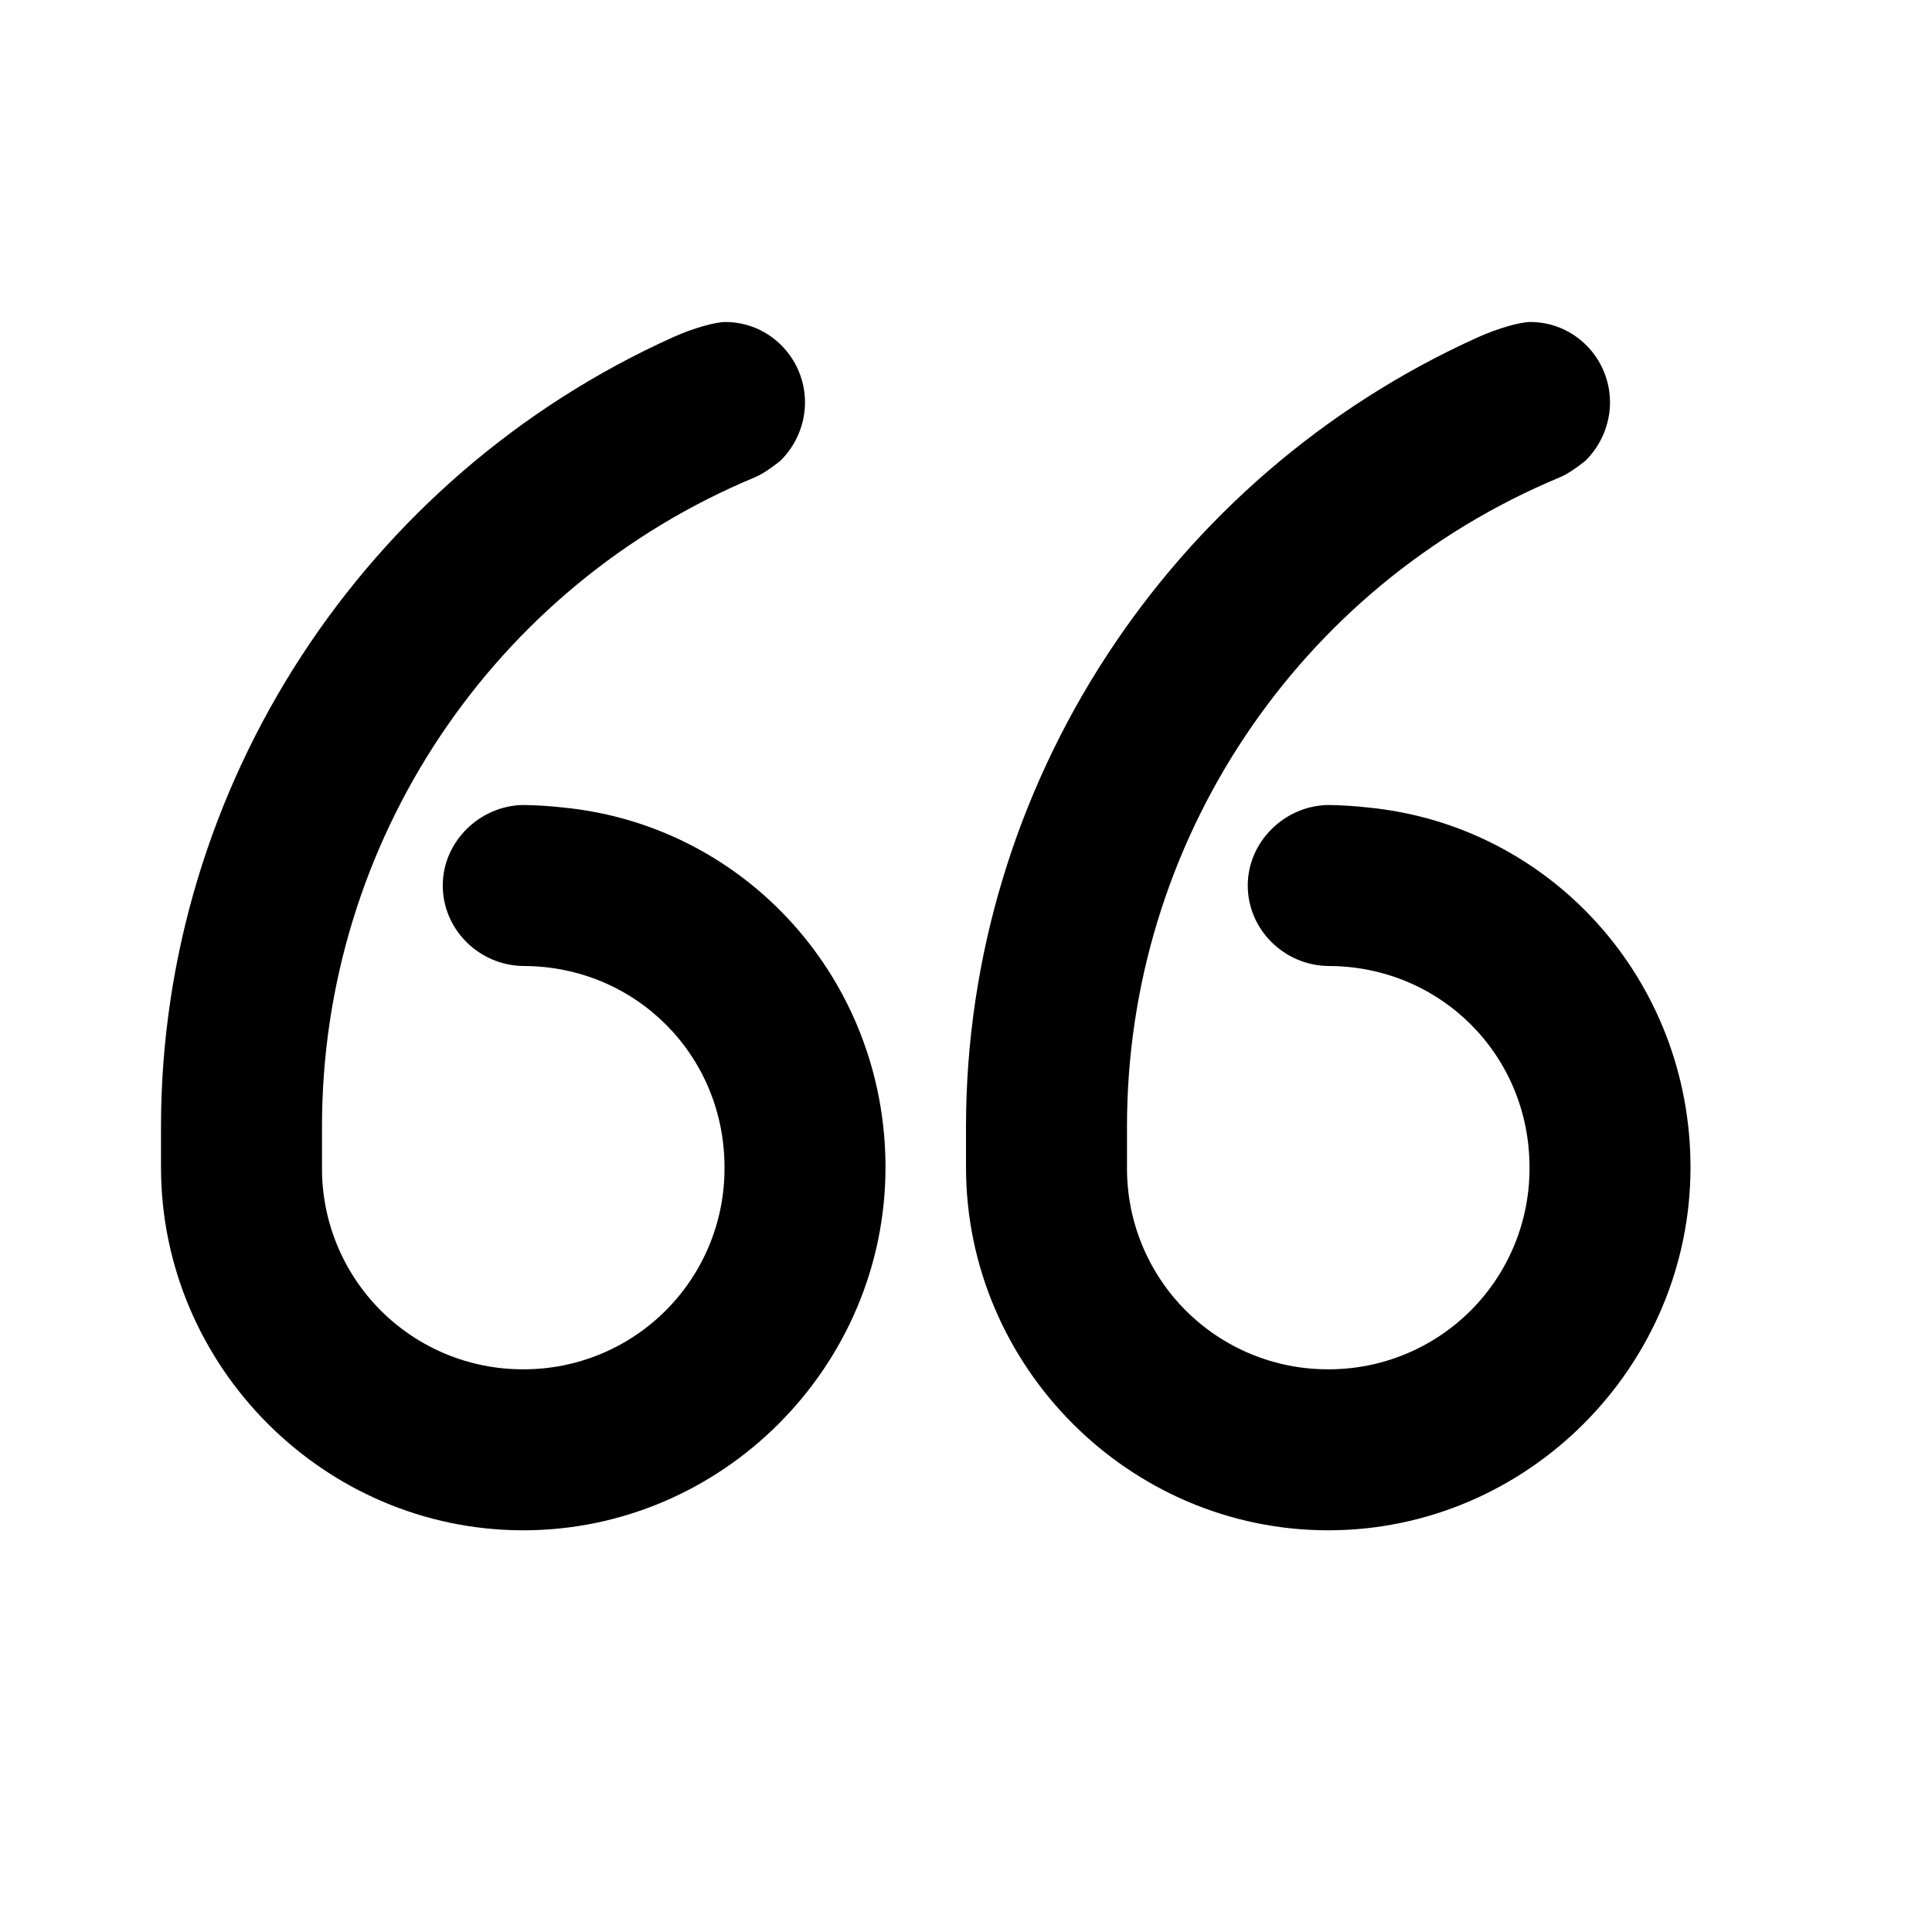
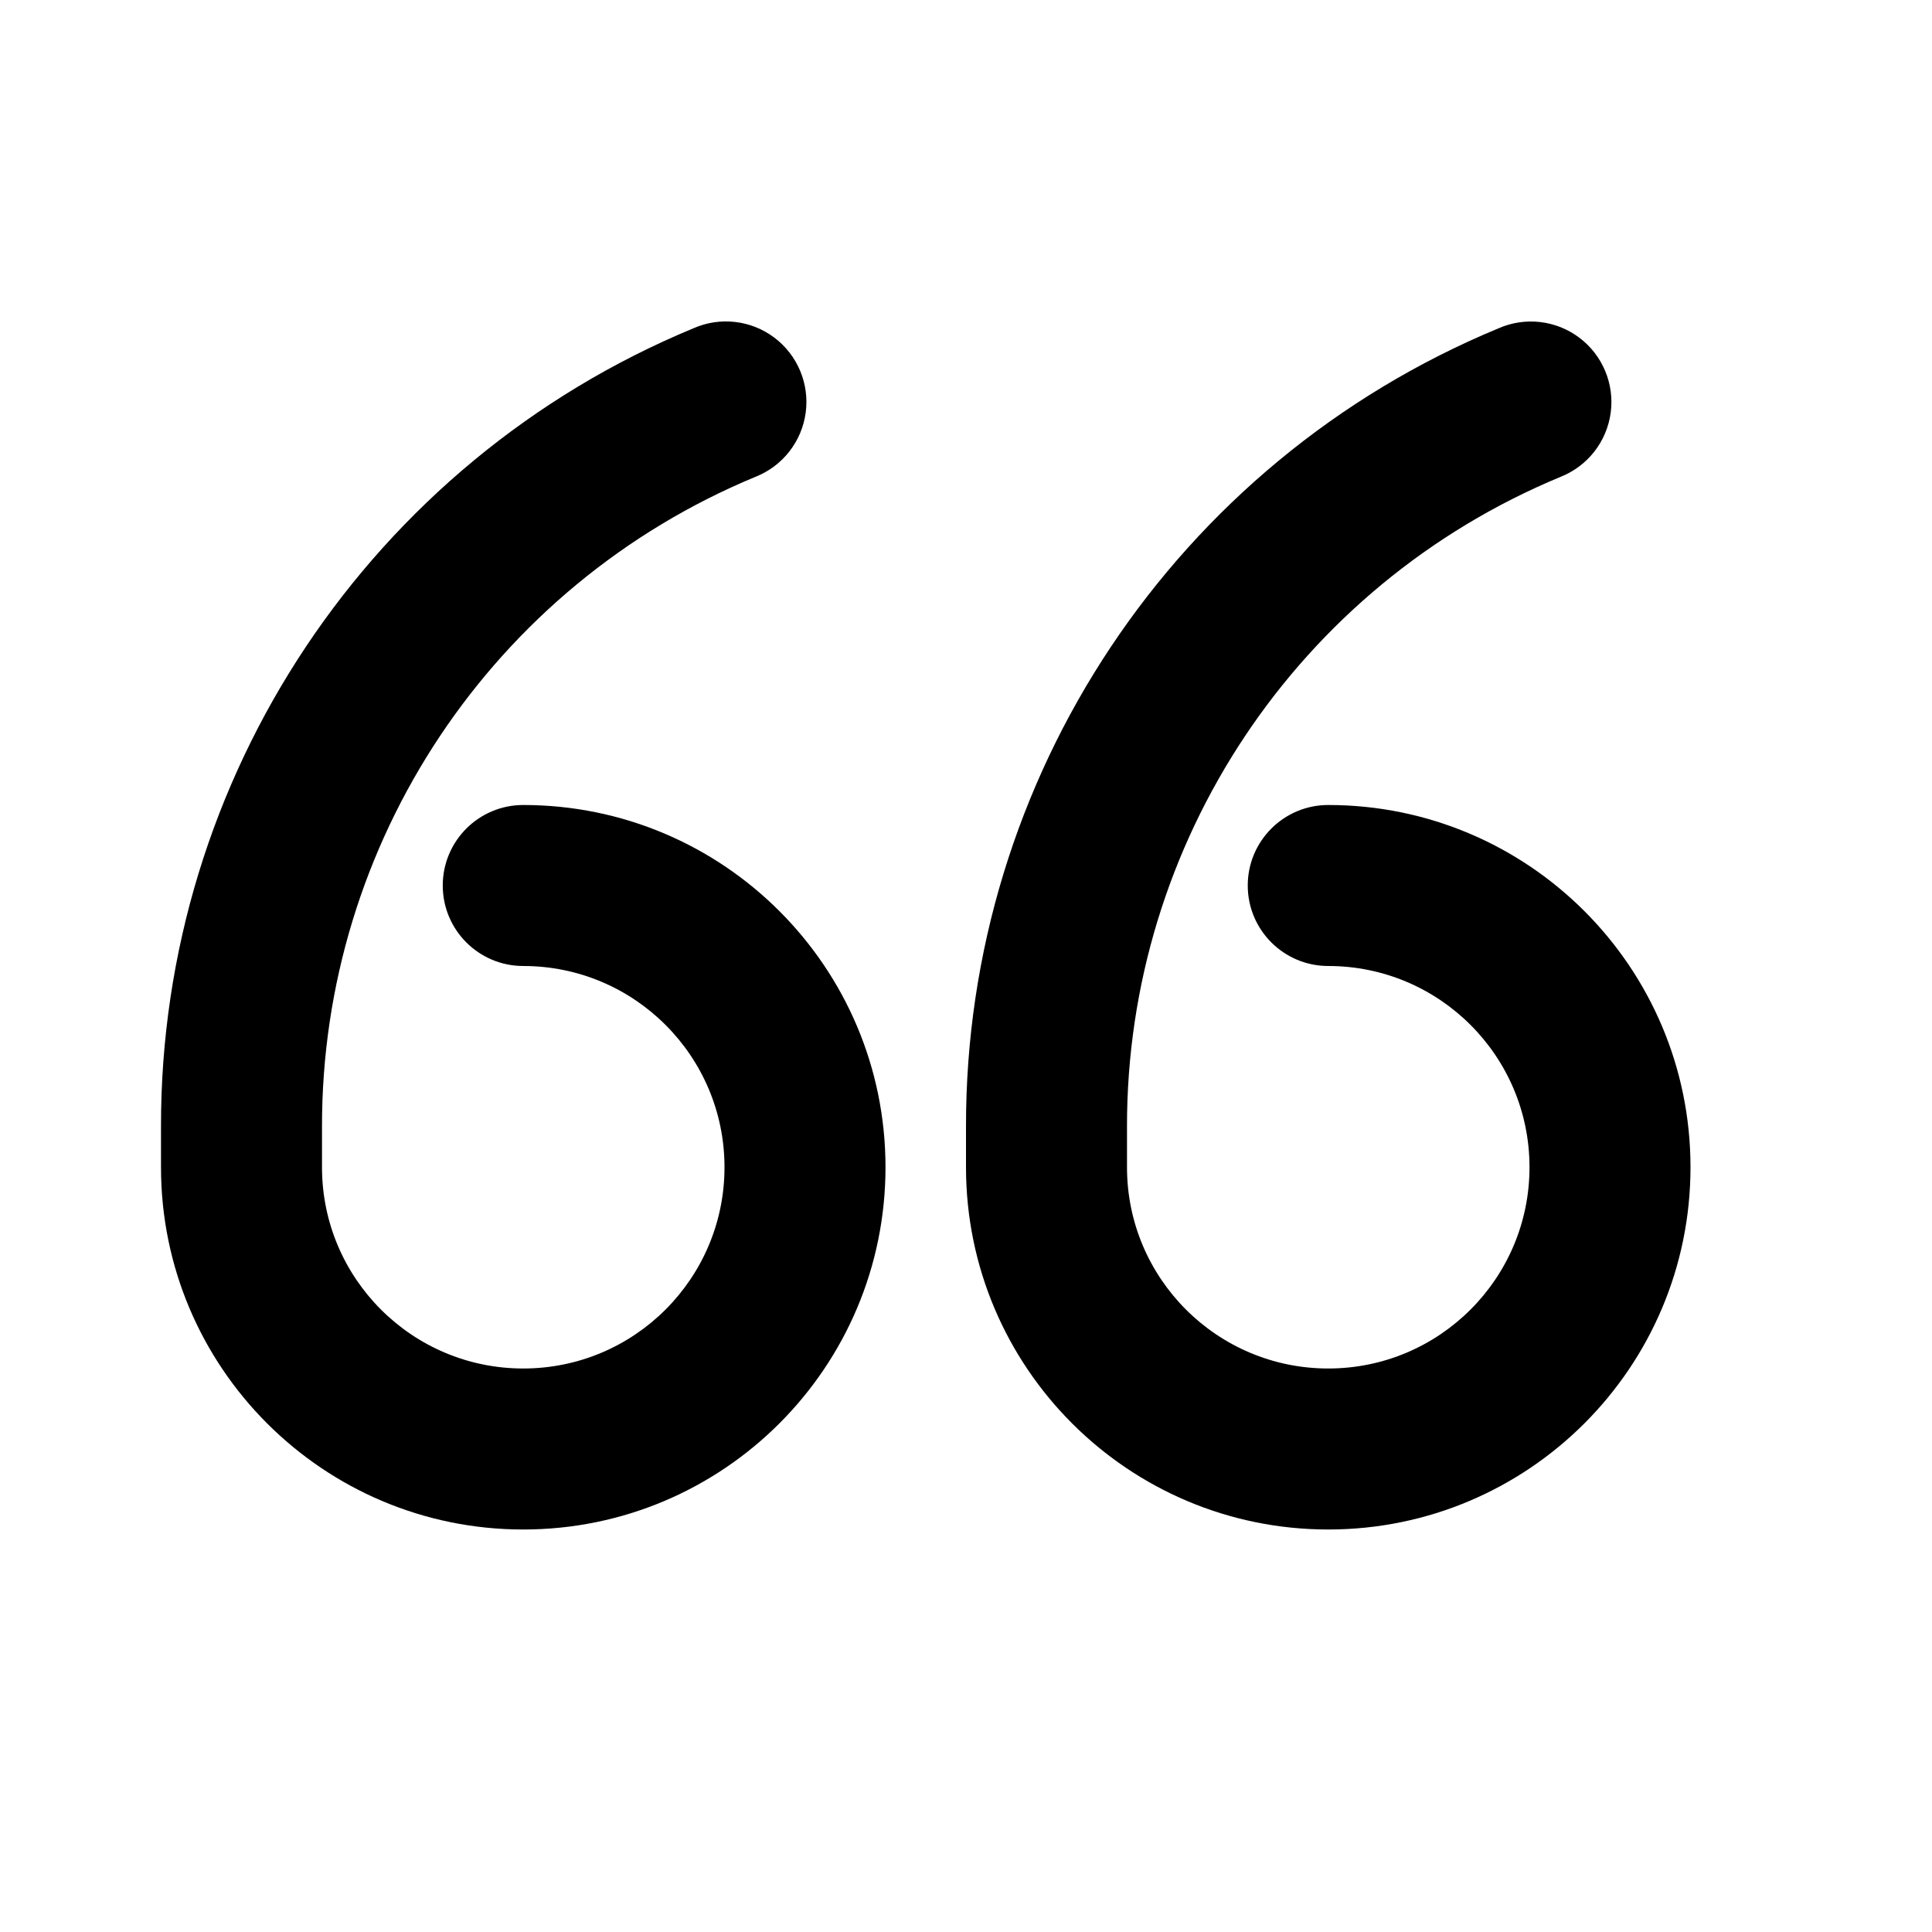
<svg xmlns="http://www.w3.org/2000/svg" width="24" height="24" viewBox="0 0 24 24">
-   <path d="M19.01 4c-.122 0-.397.075-.647.188C14.52 5.919 12 9.767 12 14v.5c0 2.473 2.027 4.51 4.5 4.51S21 16.973 21 14.5c0-2.327-1.736-4.248-4.007-4.469A4.993 4.993 0 0 0 16.5 10c-.543.008-1 .457-1 1 0 .543.447.992 1 1 1.393 0 2.5 1.107 2.5 2.5a2.493 2.493 0 0 1-2.5 2.51A2.493 2.493 0 0 1 14 14.5V14a8.73 8.73 0 0 1 5.378-8.071c.134-.055.316-.205.316-.205C19.887 5.535 20 5.27 20 5c0-.549-.441-1-.99-1zm-10 0c-.122 0-.397.075-.647.188C4.52 5.919 2 9.767 2 14v.5c0 2.473 2.027 4.51 4.5 4.51S11 16.973 11 14.5c0-2.327-1.736-4.248-4.007-4.469A4.993 4.993 0 0 0 6.5 10c-.543.008-1 .457-1 1 0 .543.447.992 1 1C7.893 12 9 13.107 9 14.5a2.493 2.493 0 0 1-2.5 2.51A2.493 2.493 0 0 1 4 14.5V14a8.73 8.73 0 0 1 5.378-8.071c.134-.055.316-.205.316-.205C9.887 5.535 10 5.27 10 5c0-.549-.441-1-.99-1z" />
+   <path d="M6.5 19A4.5 4.5 0 0 1 2 14.5V14a10.718 10.718 0 0 1 6.614-9.922 1 1 0 1 1 .771 1.845A8.726 8.726 0 0 0 4 14v.5A2.5 2.5 0 1 0 6.5 12a1 1 0 0 1 0-2 4.5 4.5 0 0 1 0 9zM16.5 19a4.5 4.5 0 0 1-4.5-4.5V14a10.718 10.718 0 0 1 6.614-9.921 1 1 0 1 1 .771 1.845A8.726 8.726 0 0 0 14 14v.5a2.5 2.5 0 1 0 2.5-2.5 1 1 0 0 1 0-2 4.5 4.5 0 0 1 0 9z" />
</svg>
